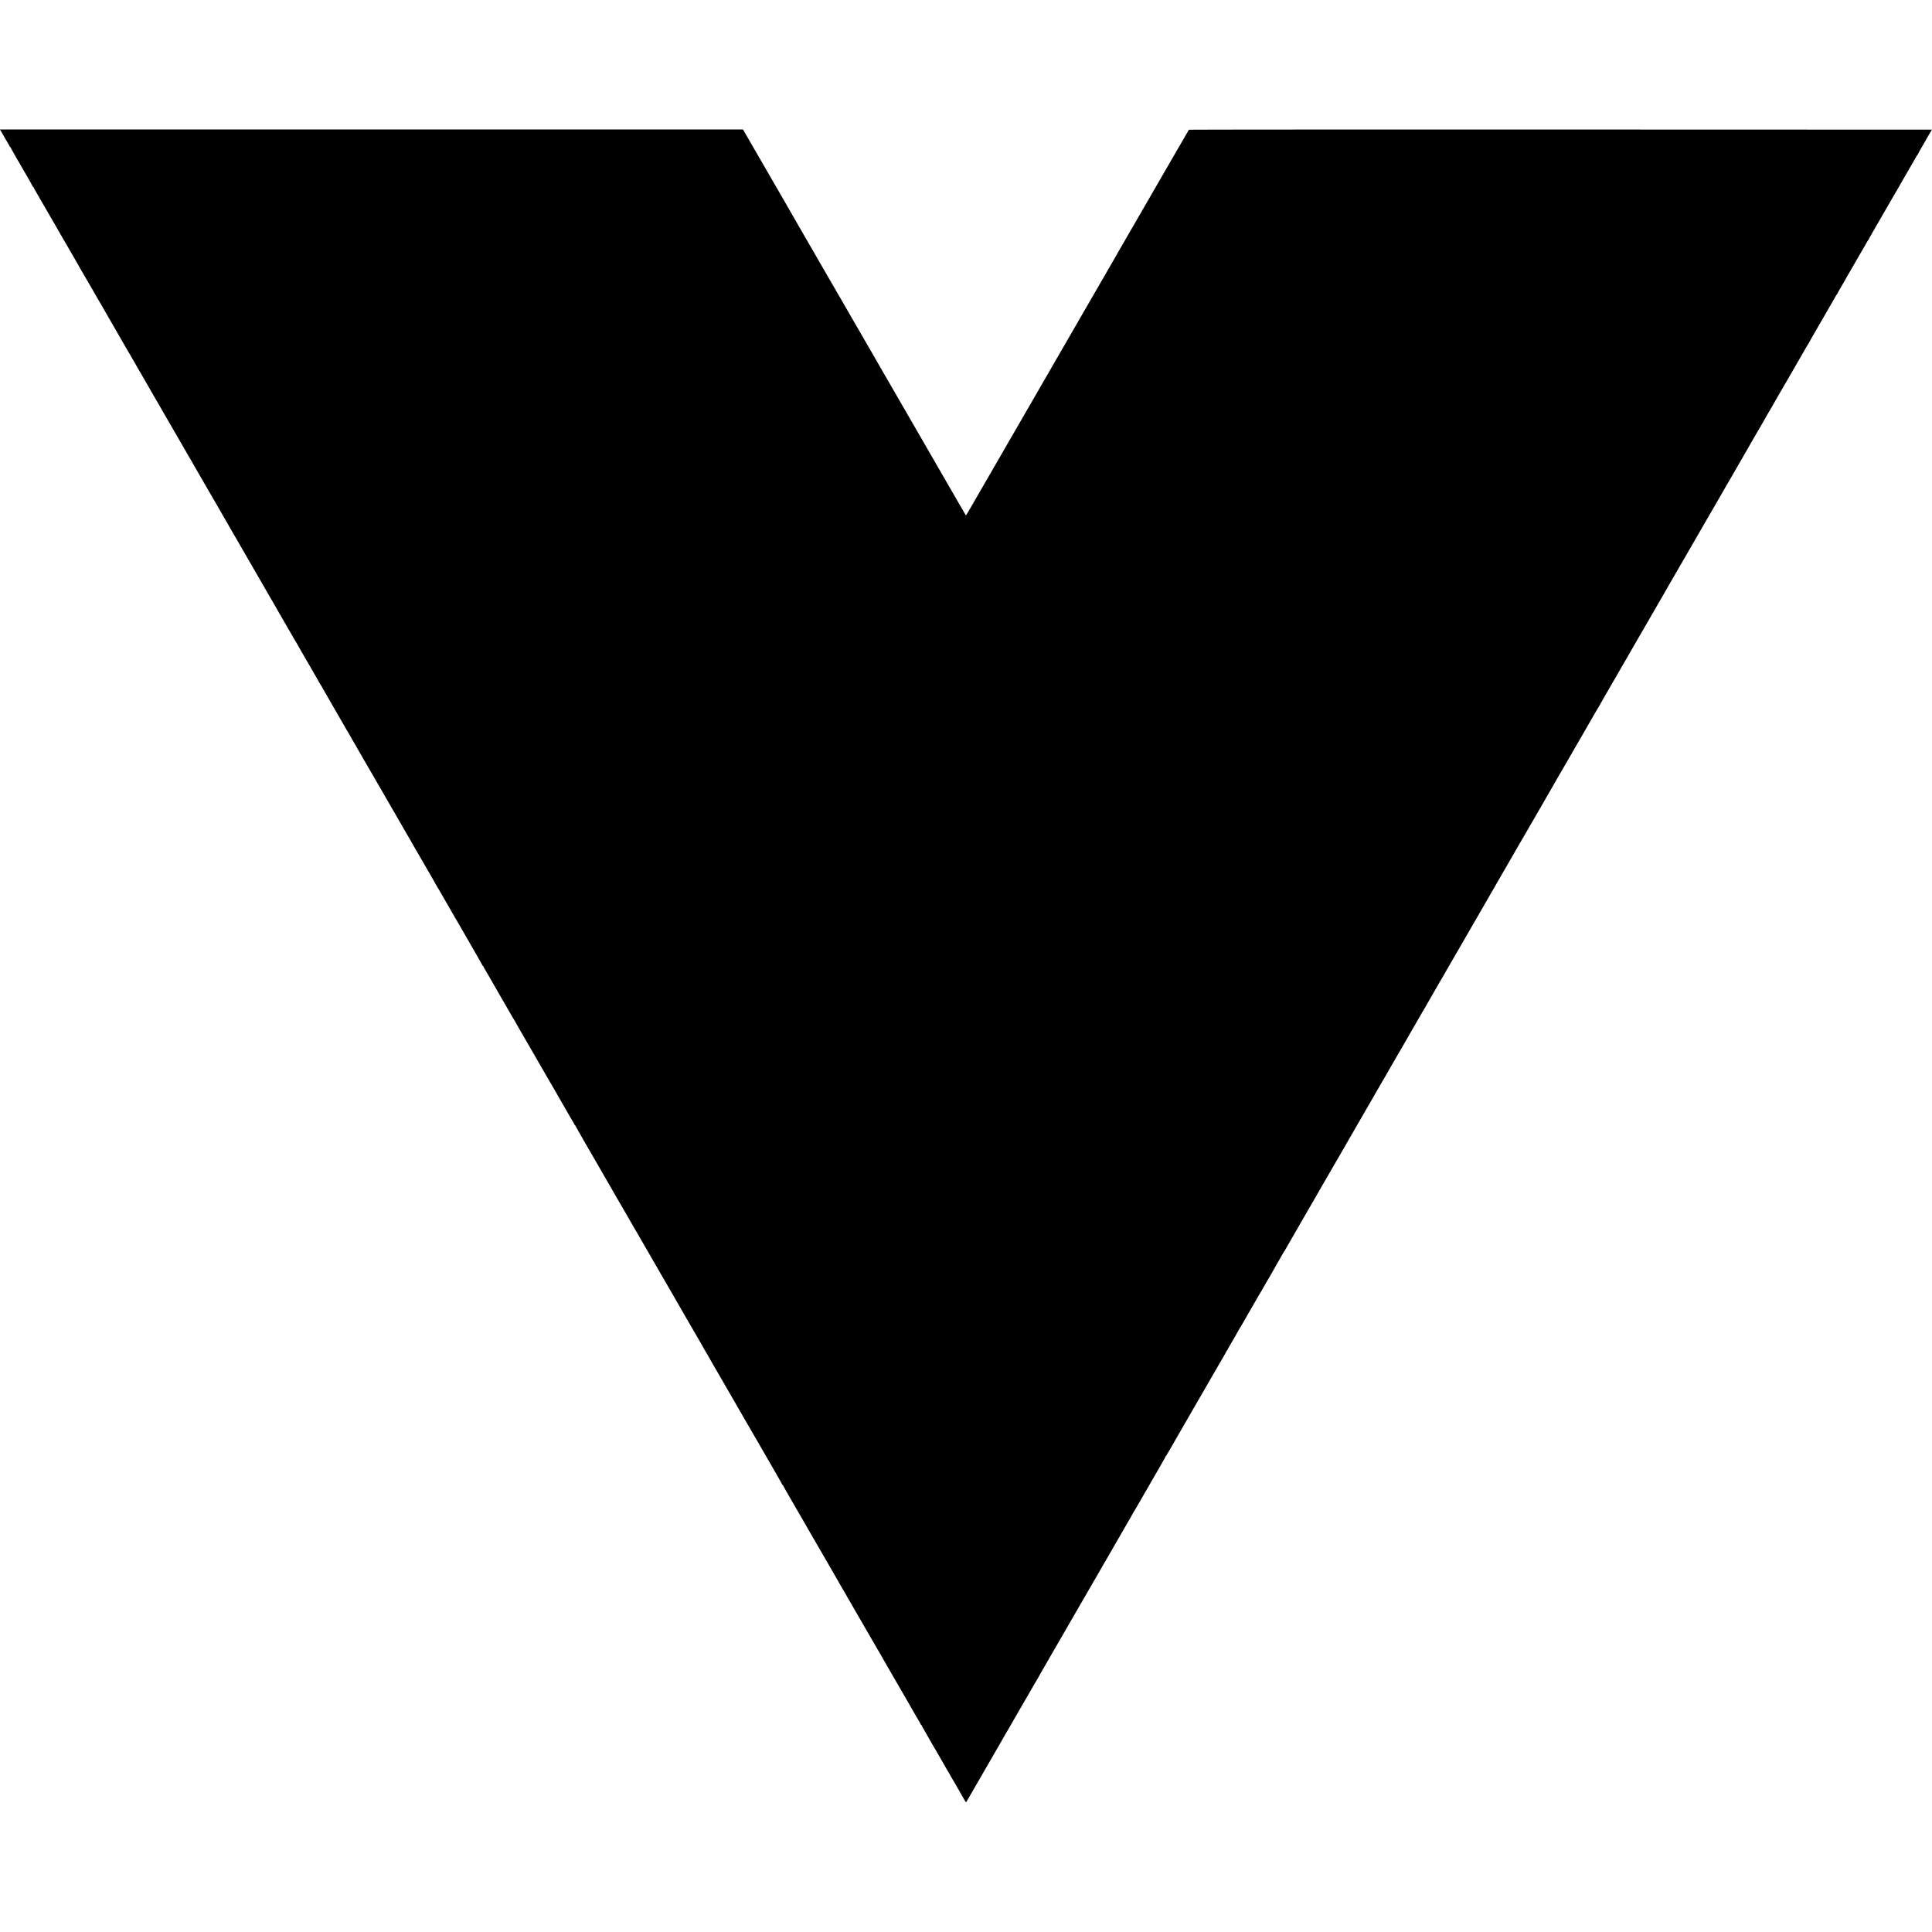
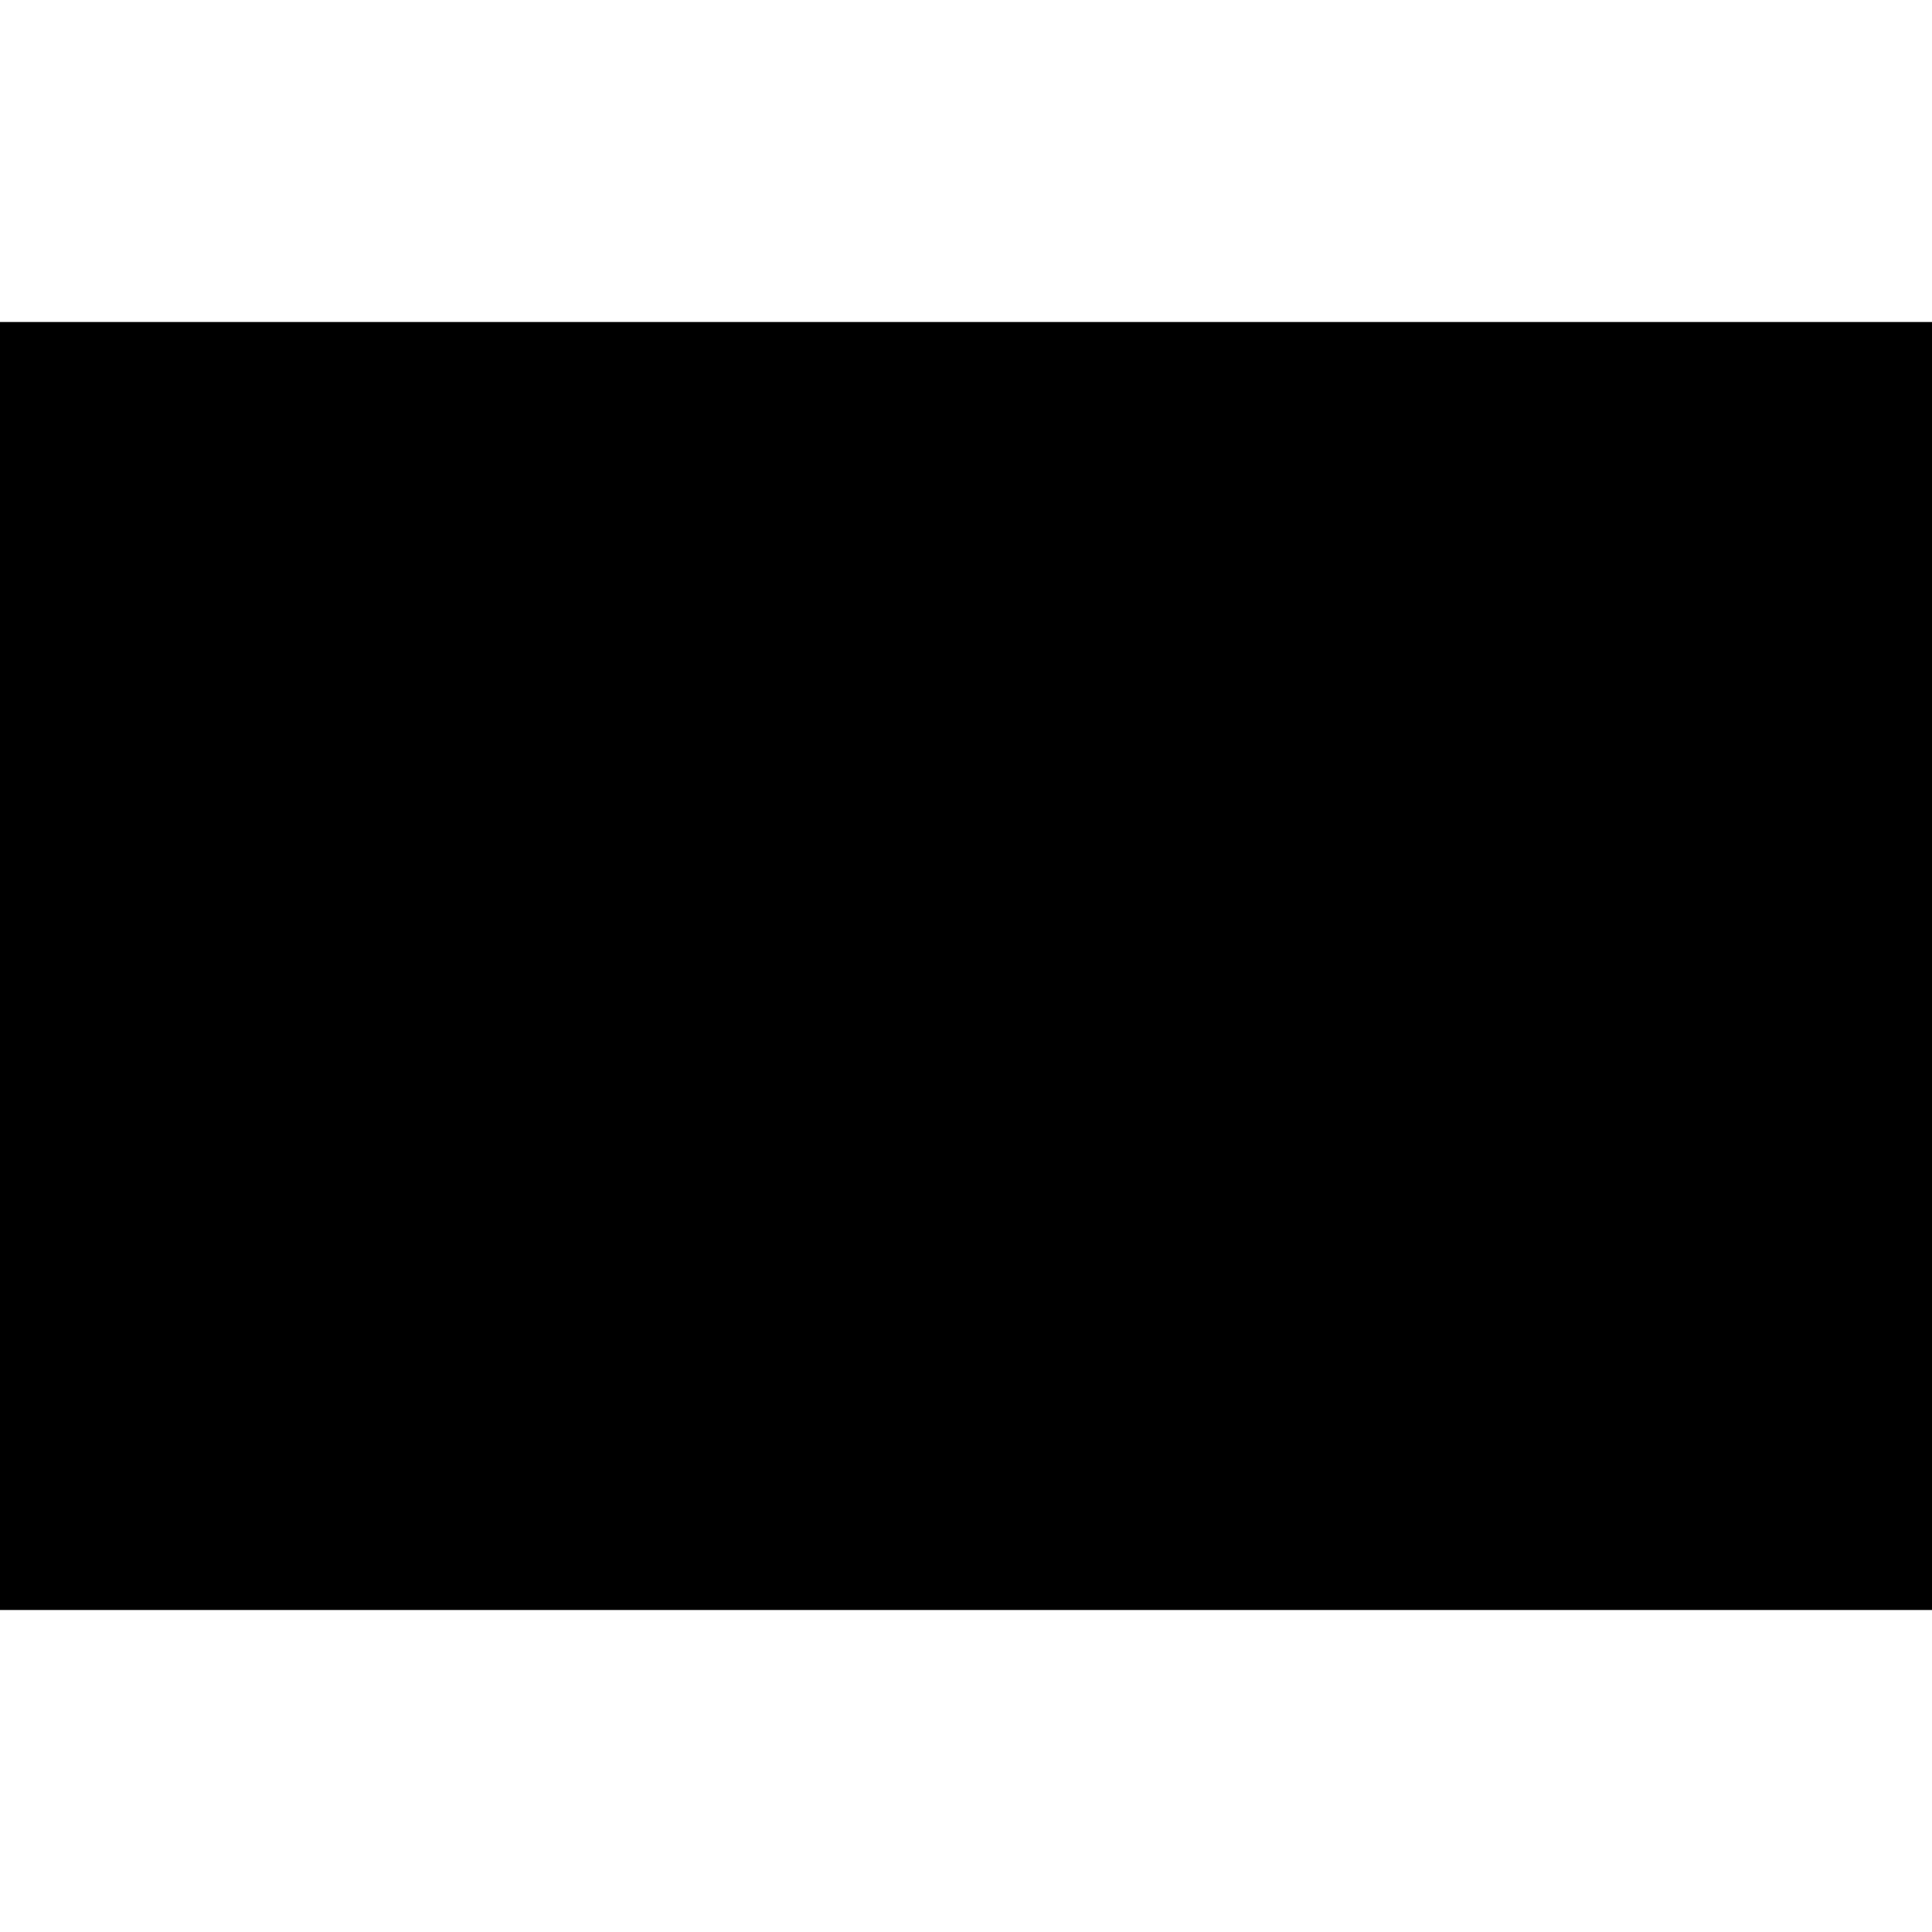
- <svg xmlns="http://www.w3.org/2000/svg" version="1.0" width="16pt" height="16pt" viewBox="0 0 16 16" preserveAspectRatio="xMidYMid meet">
-   <g transform="translate(0,16) scale(0.00032,-0.00032)" fill="#000000" stroke="none">
-     <path d="M18 46618 c45 -75 122 -207 122 -211 0 -2 25 -45 55 -95 30 -50 55 -96 55 -102 0 -5 5 -10 10 -10 6 0 10 -4 10 -9 0 -5 73 -135 161 -288 89 -153 173 -298 187 -323 14 -25 32 -57 41 -72 88 -149 187 -324 189 -335 2 -7 8 -13 13 -13 5 0 9 -4 9 -10 0 -5 46 -89 103 -187 175 -302 490 -846 507 -876 8 -16 20 -36 25 -45 28 -46 290 -498 339 -585 13 -23 74 -129 136 -236 61 -107 123 -215 137 -240 14 -25 29 -50 33 -56 5 -5 23 -37 40 -70 18 -33 38 -67 44 -75 11 -16 21 -33 63 -109 14 -25 29 -50 33 -56 4 -5 21 -35 38 -65 55 -100 261 -455 269 -465 4 -5 14 -21 20 -35 15 -29 41 -75 103 -180 24 -41 52 -88 60 -105 9 -16 57 -100 107 -185 112 -193 362 -626 380 -660 8 -14 23 -38 33 -55 11 -16 23 -37 27 -45 4 -8 26 -46 48 -85 23 -38 53 -90 67 -115 46 -81 64 -113 178 -310 62 -107 121 -210 132 -227 37 -67 56 -99 85 -148 16 -27 32 -57 36 -65 4 -8 15 -27 25 -42 9 -15 53 -89 96 -165 44 -76 177 -307 296 -513 120 -206 268 -463 330 -570 131 -227 117 -203 200 -348 36 -62 73 -125 82 -140 10 -15 21 -34 25 -42 4 -8 20 -37 36 -65 17 -27 38 -65 48 -82 49 -85 64 -111 87 -153 13 -25 28 -49 32 -55 4 -5 78 -134 165 -285 87 -151 166 -288 176 -305 10 -16 26 -43 35 -59 9 -17 125 -217 257 -445 132 -229 253 -441 270 -471 17 -30 45 -79 64 -108 18 -29 33 -54 33 -57 0 -2 20 -37 44 -77 24 -40 123 -212 221 -383 97 -170 190 -330 205 -355 16 -25 39 -65 53 -90 13 -25 81 -144 152 -265 70 -121 137 -238 150 -260 12 -22 37 -65 55 -95 18 -30 43 -73 55 -95 12 -22 48 -85 80 -140 77 -132 163 -280 190 -330 13 -22 71 -123 130 -225 59 -102 116 -199 126 -217 10 -17 29 -50 43 -72 15 -22 26 -43 26 -45 0 -2 27 -50 60 -106 33 -56 60 -103 60 -105 0 -2 55 -98 90 -155 8 -14 182 -316 239 -414 13 -22 45 -79 72 -124 27 -46 49 -86 49 -89 0 -2 14 -24 30 -48 16 -24 30 -46 30 -49 0 -5 74 -135 100 -176 5 -8 24 -42 43 -75 50 -88 58 -101 262 -455 104 -179 199 -345 213 -370 14 -25 28 -49 32 -55 4 -5 17 -26 28 -45 10 -19 62 -109 114 -200 114 -197 133 -230 170 -295 16 -27 33 -57 38 -65 17 -28 96 -165 103 -180 4 -8 16 -28 26 -45 10 -16 77 -131 148 -255 72 -124 181 -313 243 -420 62 -107 121 -209 131 -227 35 -62 323 -560 392 -678 38 -66 83 -145 100 -175 16 -30 33 -59 37 -65 4 -5 17 -27 29 -47 34 -61 56 -100 90 -156 17 -29 31 -55 31 -57 0 -2 17 -32 39 -67 21 -35 134 -229 251 -433 117 -203 235 -407 261 -451 27 -45 49 -85 49 -88 0 -4 8 -19 19 -34 15 -21 200 -341 309 -533 10 -19 33 -58 51 -87 17 -29 31 -54 31 -56 0 -2 25 -44 55 -94 30 -50 55 -95 55 -98 0 -4 6 -15 14 -23 7 -9 27 -41 43 -71 17 -30 170 -297 342 -594 171 -296 311 -542 311 -547 0 -5 5 -9 10 -9 6 0 10 -4 10 -10 0 -5 22 -47 49 -92 27 -46 58 -99 68 -118 24 -43 81 -140 93 -160 5 -8 66 -114 135 -235 69 -121 130 -227 135 -235 12 -21 259 -447 283 -490 10 -19 28 -47 38 -62 11 -14 19 -29 19 -32 0 -3 37 -69 83 -148 99 -170 305 -526 337 -583 13 -22 31 -53 41 -70 11 -16 22 -37 26 -45 7 -14 82 -146 103 -180 14 -24 181 -311 205 -355 13 -22 46 -80 75 -130 29 -49 64 -110 78 -135 14 -25 51 -88 82 -140 31 -52 59 -102 63 -110 4 -8 18 -33 31 -55 205 -353 284 -489 309 -535 17 -30 45 -78 62 -106 18 -28 36 -60 39 -72 4 -12 12 -22 17 -22 5 0 9 -4 9 -10 0 -5 109 -197 241 -427 133 -230 250 -431 259 -448 51 -90 222 -385 280 -485 37 -63 78 -135 92 -160 14 -25 67 -117 118 -205 51 -88 101 -175 111 -193 34 -58 55 -95 149 -257 51 -88 101 -173 110 -190 9 -16 76 -131 147 -255 72 -124 140 -241 151 -260 61 -108 281 -489 355 -615 38 -66 77 -133 87 -150 35 -63 91 -161 100 -175 14 -23 99 -169 128 -220 54 -97 135 -235 142 -245 4 -5 20 -32 35 -60 26 -48 238 -416 276 -480 10 -16 26 -46 37 -65 30 -53 382 -661 403 -695 10 -16 22 -37 26 -45 4 -8 26 -48 50 -88 24 -41 43 -75 43 -77 0 -2 22 -40 50 -85 27 -45 50 -84 50 -86 0 -3 38 -69 83 -147 84 -142 302 -520 340 -587 10 -19 34 -60 52 -90 18 -30 44 -75 57 -100 14 -25 45 -79 70 -120 25 -41 56 -96 70 -121 14 -25 77 -133 138 -240 62 -107 122 -210 132 -229 25 -43 310 -535 337 -581 11 -19 26 -45 34 -59 17 -32 238 -414 266 -460 11 -19 24 -41 28 -49 3 -7 75 -133 160 -278 84 -146 153 -269 153 -274 0 -5 5 -9 10 -9 6 0 10 -4 10 -10 0 -5 82 -150 181 -322 182 -314 201 -346 240 -415 12 -21 80 -139 152 -263 71 -124 141 -245 155 -270 14 -25 28 -49 32 -55 6 -8 145 -248 220 -380 37 -66 209 -362 229 -395 11 -19 24 -42 28 -49 4 -8 67 -118 140 -243 73 -125 133 -230 133 -233 0 -2 15 -28 33 -57 19 -29 47 -78 64 -108 17 -30 53 -93 79 -139 53 -90 82 -141 157 -272 82 -142 115 -199 381 -659 142 -245 268 -463 281 -485 12 -22 71 -125 132 -230 60 -104 172 -298 248 -430 76 -132 146 -253 156 -270 11 -16 22 -36 26 -44 3 -8 30 -54 60 -103 29 -49 53 -91 53 -93 0 -3 18 -34 40 -70 22 -36 40 -67 40 -69 0 -2 37 -66 81 -142 45 -77 98 -168 119 -204 20 -36 47 -81 58 -100 12 -19 27 -47 33 -62 6 -16 15 -28 20 -28 5 0 9 -4 9 -9 0 -6 63 -118 140 -251 77 -133 140 -243 140 -245 0 -2 18 -33 41 -70 22 -37 49 -83 60 -101 10 -19 29 -51 40 -71 25 -45 109 -189 126 -218 7 -11 17 -29 22 -40 6 -11 22 -38 35 -60 14 -22 37 -62 52 -90 14 -27 35 -62 45 -77 11 -14 19 -29 19 -32 0 -3 18 -35 40 -71 22 -36 40 -67 40 -69 0 -2 19 -35 42 -72 23 -38 55 -94 72 -124 26 -47 139 -244 171 -298 6 -9 21 -36 34 -60 28 -48 37 -51 51 -19 6 12 19 36 29 52 10 17 27 46 38 65 11 19 104 181 208 360 103 179 199 345 213 370 14 25 42 74 64 109 21 34 38 65 38 67 0 2 18 33 40 69 22 36 40 67 40 69 0 3 177 310 199 346 16 26 136 234 140 244 2 5 25 44 52 88 27 44 49 81 49 84 0 2 18 34 40 70 22 36 40 67 40 69 0 2 20 36 43 77 35 58 169 289 297 513 9 17 50 86 90 155 40 69 86 150 103 180 16 30 35 62 41 70 6 8 16 24 22 35 35 64 72 129 167 293 59 100 116 199 127 220 11 20 30 53 41 72 43 72 1070 1850 1121 1940 14 25 65 113 113 195 48 83 96 166 107 185 10 19 28 50 38 68 11 18 73 124 137 235 64 111 175 303 246 427 71 124 173 299 225 390 52 91 116 202 143 248 27 45 49 85 49 89 0 4 6 14 14 22 7 9 28 43 46 76 26 47 251 436 378 655 11 19 29 51 40 70 11 19 101 176 201 348 99 172 181 317 181 323 0 5 5 9 10 9 6 0 10 5 10 11 0 6 8 23 18 37 11 15 32 52 49 82 16 30 130 228 253 440 122 212 234 405 248 430 13 25 39 70 57 100 39 65 69 117 130 225 25 44 50 87 55 95 12 19 78 134 220 380 61 107 129 224 150 260 161 277 222 382 246 425 15 28 47 83 71 123 24 41 43 78 43 83 0 5 4 9 8 9 4 0 13 12 19 28 7 15 23 45 36 67 66 110 277 478 277 483 0 3 6 13 14 21 7 9 27 41 43 71 17 30 45 80 63 110 34 57 375 649 394 685 6 11 16 27 22 35 6 8 26 42 44 75 18 33 41 74 51 90 10 17 24 41 32 55 54 97 72 128 88 152 11 14 19 28 19 30 0 3 79 141 175 308 96 167 175 305 175 308 0 3 6 13 14 21 7 9 26 39 41 66 33 60 276 483 338 587 24 40 46 80 50 88 4 8 13 24 20 35 14 23 95 163 125 215 11 19 52 91 92 160 40 69 80 139 90 155 9 17 103 179 207 360 105 182 200 346 211 365 103 181 463 802 489 845 7 11 15 27 19 35 4 8 29 51 55 95 64 110 828 1433 848 1470 9 17 24 41 33 55 9 14 29 48 45 77 15 28 52 93 82 145 30 51 62 107 71 123 17 30 231 398 400 690 51 88 103 179 115 202 12 23 26 48 32 55 6 7 24 38 40 68 17 30 61 107 98 170 37 63 84 144 103 180 19 36 41 72 48 81 8 8 14 18 14 21 0 4 27 51 59 106 32 55 72 124 89 154 16 29 71 125 122 213 51 88 104 180 118 205 13 25 28 50 32 55 4 6 17 26 28 45 11 19 45 80 77 135 31 55 66 116 77 135 11 19 88 152 171 295 401 694 620 1072 650 1125 11 19 87 152 170 295 83 143 158 273 166 288 9 16 21 36 26 45 6 9 31 52 55 96 25 43 54 94 66 115 11 20 95 164 186 321 91 157 173 299 182 315 9 17 26 46 37 65 12 19 66 114 121 210 56 96 108 186 117 200 8 14 24 40 34 59 24 45 383 664 412 713 5 9 17 29 26 45 15 28 120 210 241 419 36 61 68 117 72 125 4 8 12 23 19 34 35 57 245 420 262 453 11 20 35 61 53 90 17 29 32 54 32 56 0 3 28 51 62 108 33 57 70 119 80 138 10 19 23 42 28 50 5 8 32 53 59 100 27 47 149 258 271 470 122 212 234 405 248 430 30 53 62 108 80 135 6 11 15 27 19 35 4 8 85 150 181 315 96 165 187 323 202 350 31 56 116 202 130 225 5 8 25 42 43 75 19 33 92 159 162 280 149 257 157 271 202 350 19 33 38 67 43 75 9 14 228 392 275 475 12 22 55 96 95 165 40 69 80 139 90 155 24 42 202 350 221 383 9 15 27 47 41 72 14 25 75 131 136 236 61 106 121 210 134 232 99 172 271 470 279 482 5 8 23 40 40 70 18 30 81 141 142 245 60 105 121 210 135 235 14 25 71 124 127 220 56 96 143 247 194 335 51 88 96 167 102 175 14 24 180 311 204 355 23 43 340 590 356 615 5 8 50 87 101 175 171 301 517 898 582 1008 25 43 46 81 46 83 0 2 12 23 27 47 14 23 40 67 56 97 16 30 35 62 42 70 7 8 15 22 18 30 4 8 20 38 37 65 16 28 33 57 37 65 6 12 111 196 143 250 5 8 55 95 112 193 57 98 113 195 126 215 12 20 27 46 32 57 6 11 14 27 20 35 5 8 76 130 156 270 80 140 165 287 187 325 23 39 52 90 66 115 13 25 30 52 37 61 8 8 14 18 14 21 0 4 41 77 92 165 50 87 175 302 276 478 101 176 208 360 236 408 28 49 67 117 86 152 19 35 41 70 48 77 6 6 12 15 12 19 0 7 124 224 167 291 12 21 23 40 23 42 0 2 21 40 46 83 26 43 55 92 64 109 54 95 327 568 354 614 19 30 45 75 59 100 71 128 82 145 89 148 4 2 8 8 8 13 0 5 42 82 94 172 311 538 496 858 518 897 14 25 40 70 58 100 18 30 42 71 53 90 10 19 79 139 152 265 73 127 142 246 153 265 10 19 43 76 72 125 29 50 63 108 75 130 65 116 80 140 87 143 4 2 8 8 8 12 0 8 114 212 140 250 6 8 14 24 20 35 5 11 54 97 108 190 l100 170 -9611 3 c-5286 1 -9614 -1 -9618 -5 -5 -6 -419 -719 -619 -1068 -89 -155 -267 -463 -323 -560 -38 -66 -81 -140 -95 -165 -31 -56 -263 -457 -526 -910 -110 -190 -224 -388 -254 -440 -29 -52 -61 -109 -71 -125 -23 -39 -243 -420 -268 -465 -11 -19 -204 -352 -428 -740 -224 -388 -477 -826 -563 -975 -85 -148 -185 -322 -222 -385 -37 -63 -120 -207 -185 -320 -65 -113 -177 -306 -248 -430 -72 -124 -172 -297 -222 -385 -51 -88 -142 -245 -202 -350 -131 -226 -247 -427 -408 -705 -65 -113 -249 -432 -410 -710 -160 -278 -388 -673 -506 -877 -118 -205 -216 -373 -219 -373 -3 0 -52 82 -109 183 -58 100 -144 250 -192 332 -95 164 -402 696 -647 1120 -85 149 -228 396 -317 550 -212 365 -982 1700 -1008 1745 -10 19 -43 76 -72 125 -29 50 -64 110 -77 135 -14 25 -63 110 -110 190 -47 80 -96 165 -110 190 -14 25 -99 171 -188 325 -89 154 -174 300 -188 325 -13 25 -64 113 -112 195 -48 83 -140 242 -205 355 -65 113 -183 317 -263 454 -79 137 -152 264 -163 282 -50 89 -335 583 -354 614 -12 19 -34 58 -50 85 -15 28 -129 226 -253 440 -124 215 -235 408 -247 430 -12 22 -69 121 -127 220 -58 99 -226 389 -373 645 -148 256 -324 561 -392 678 -67 117 -134 232 -147 255 -13 23 -33 59 -46 80 l-22 37 -9615 0 -9615 0 20 -32z" />
+ <svg xmlns="http://www.w3.org/2000/svg" version="1.0" width="750pt" height="750pt" viewBox="0 0 750 750" preserveAspectRatio="xMidYMid meet">
+   <g transform="translate(0,750) scale(0.1,-0.1)" fill="#000000" stroke="none">
+     <path d="M0 3750 l0 -2500 3750 0 3750 0 0 2500 0 2500 -3750 0 -3750 0 0 -2500z" />
  </g>
</svg>
